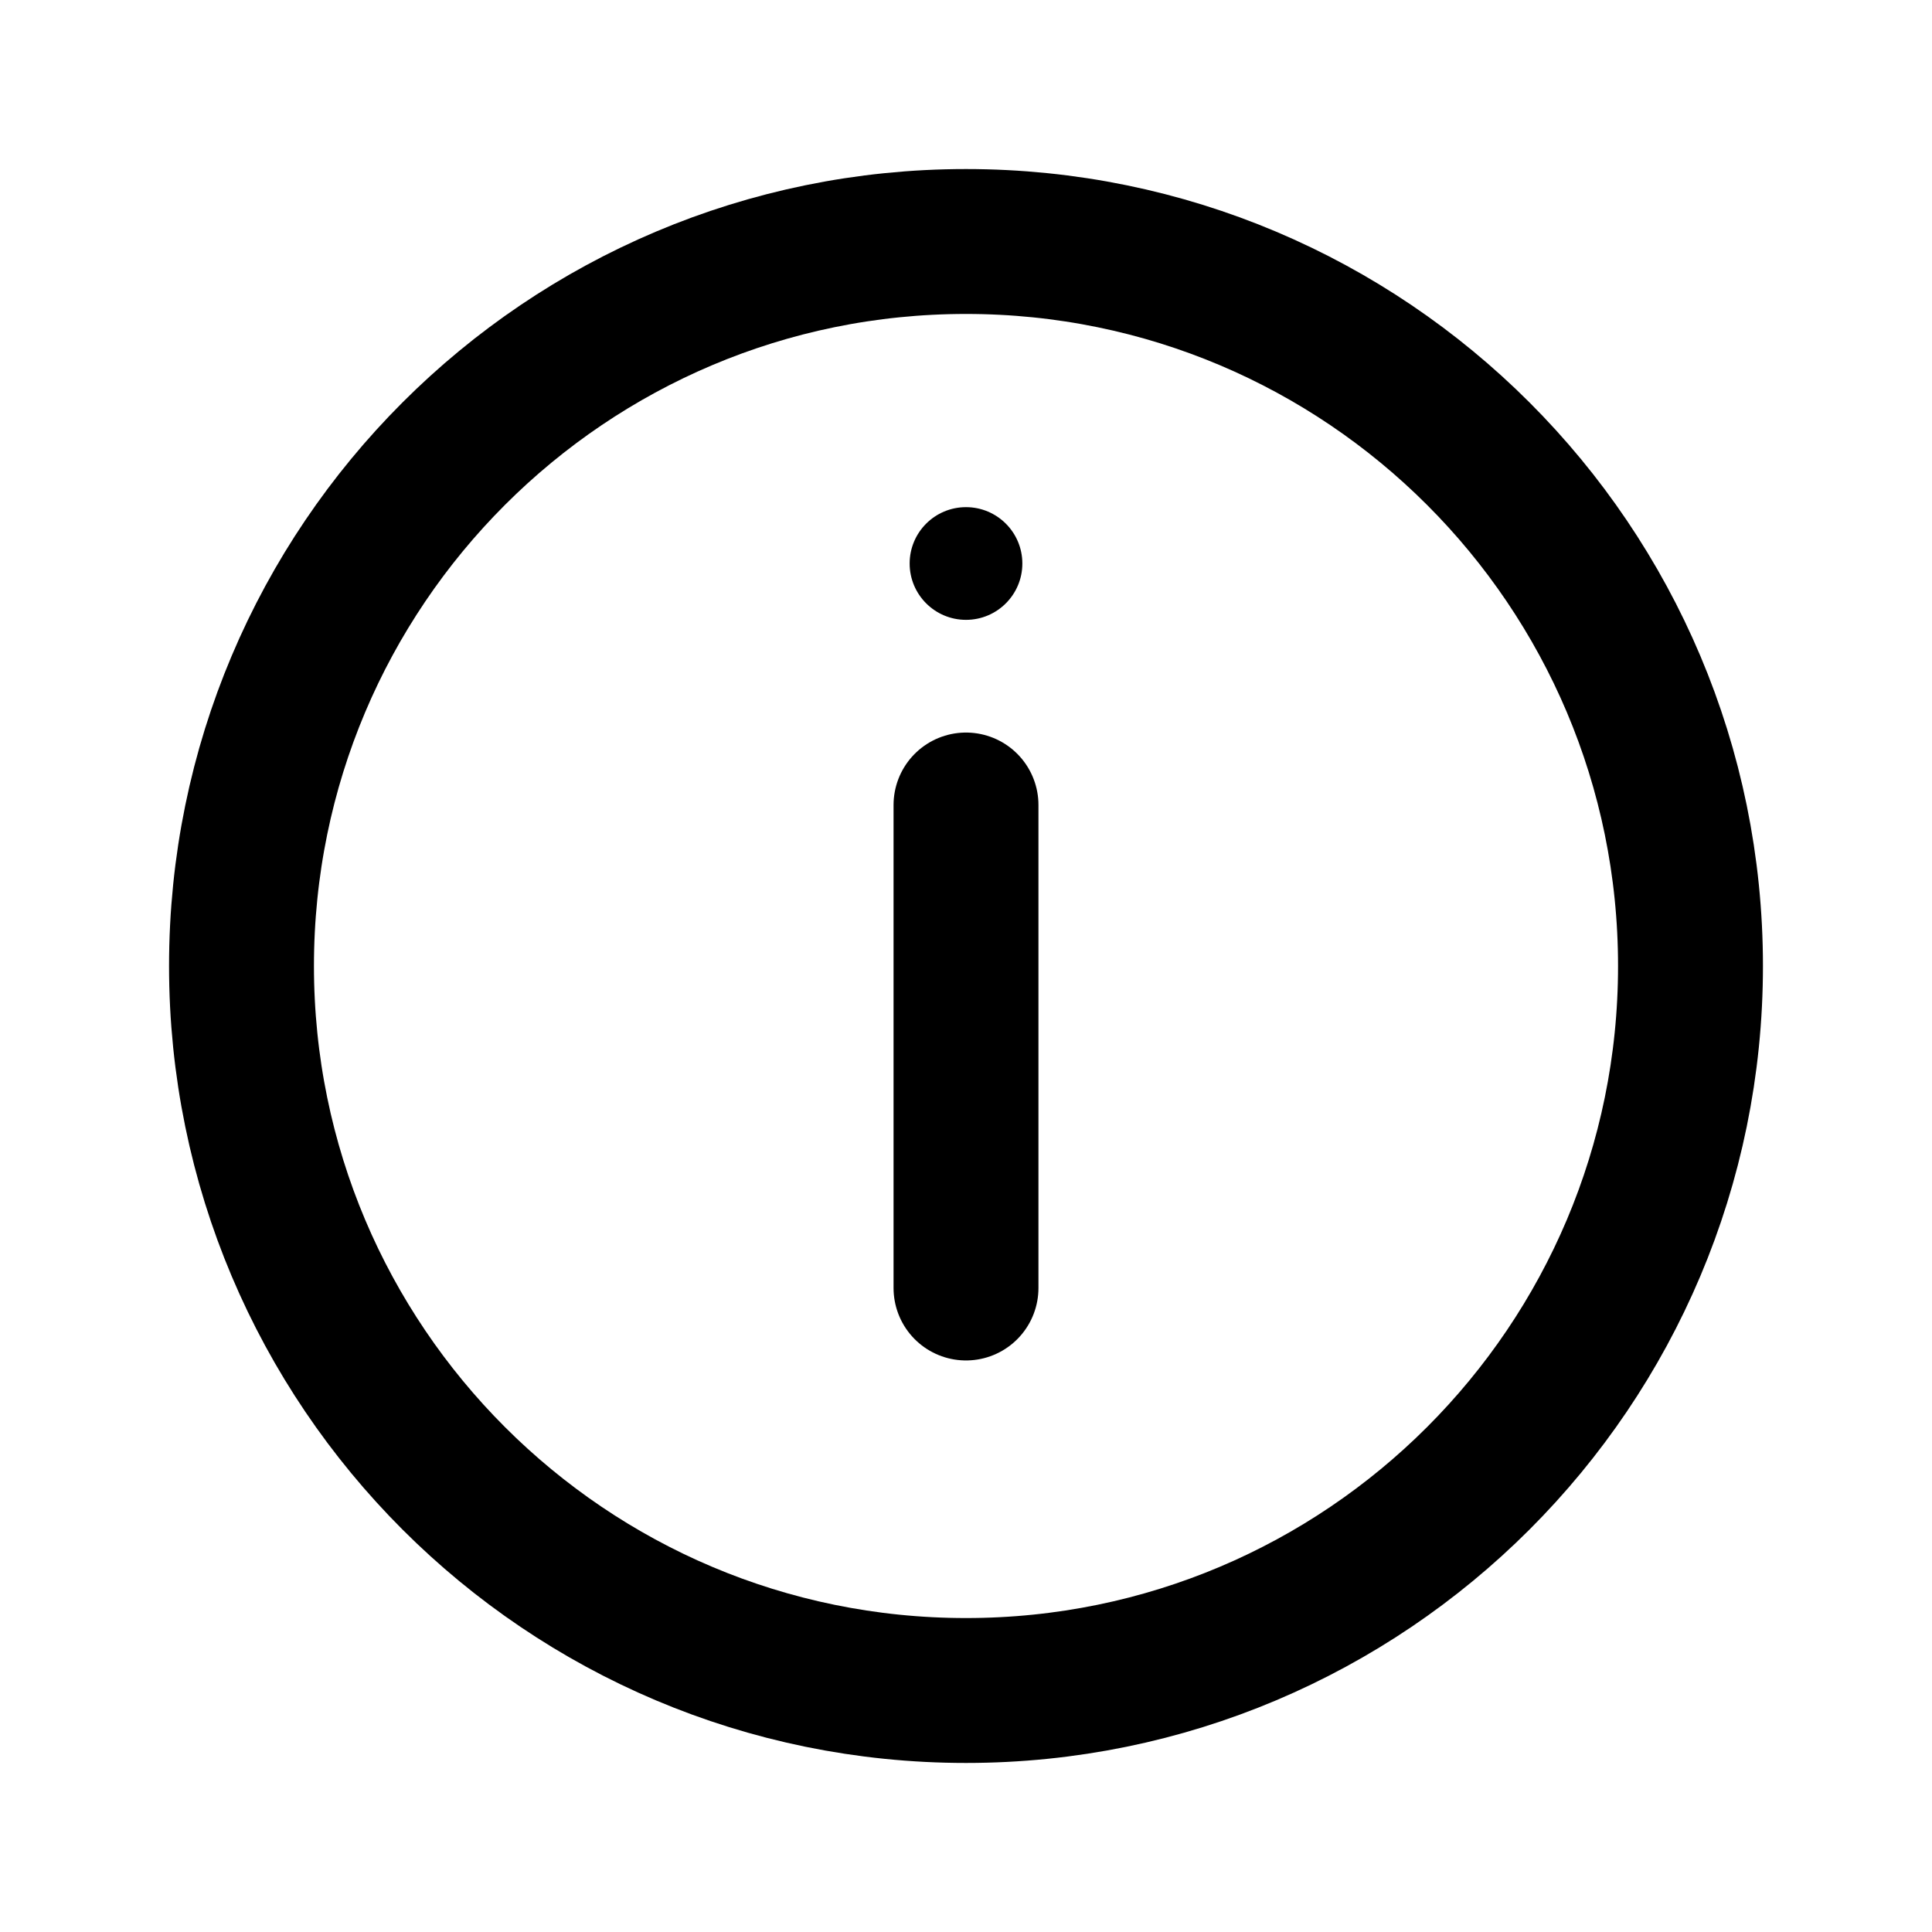
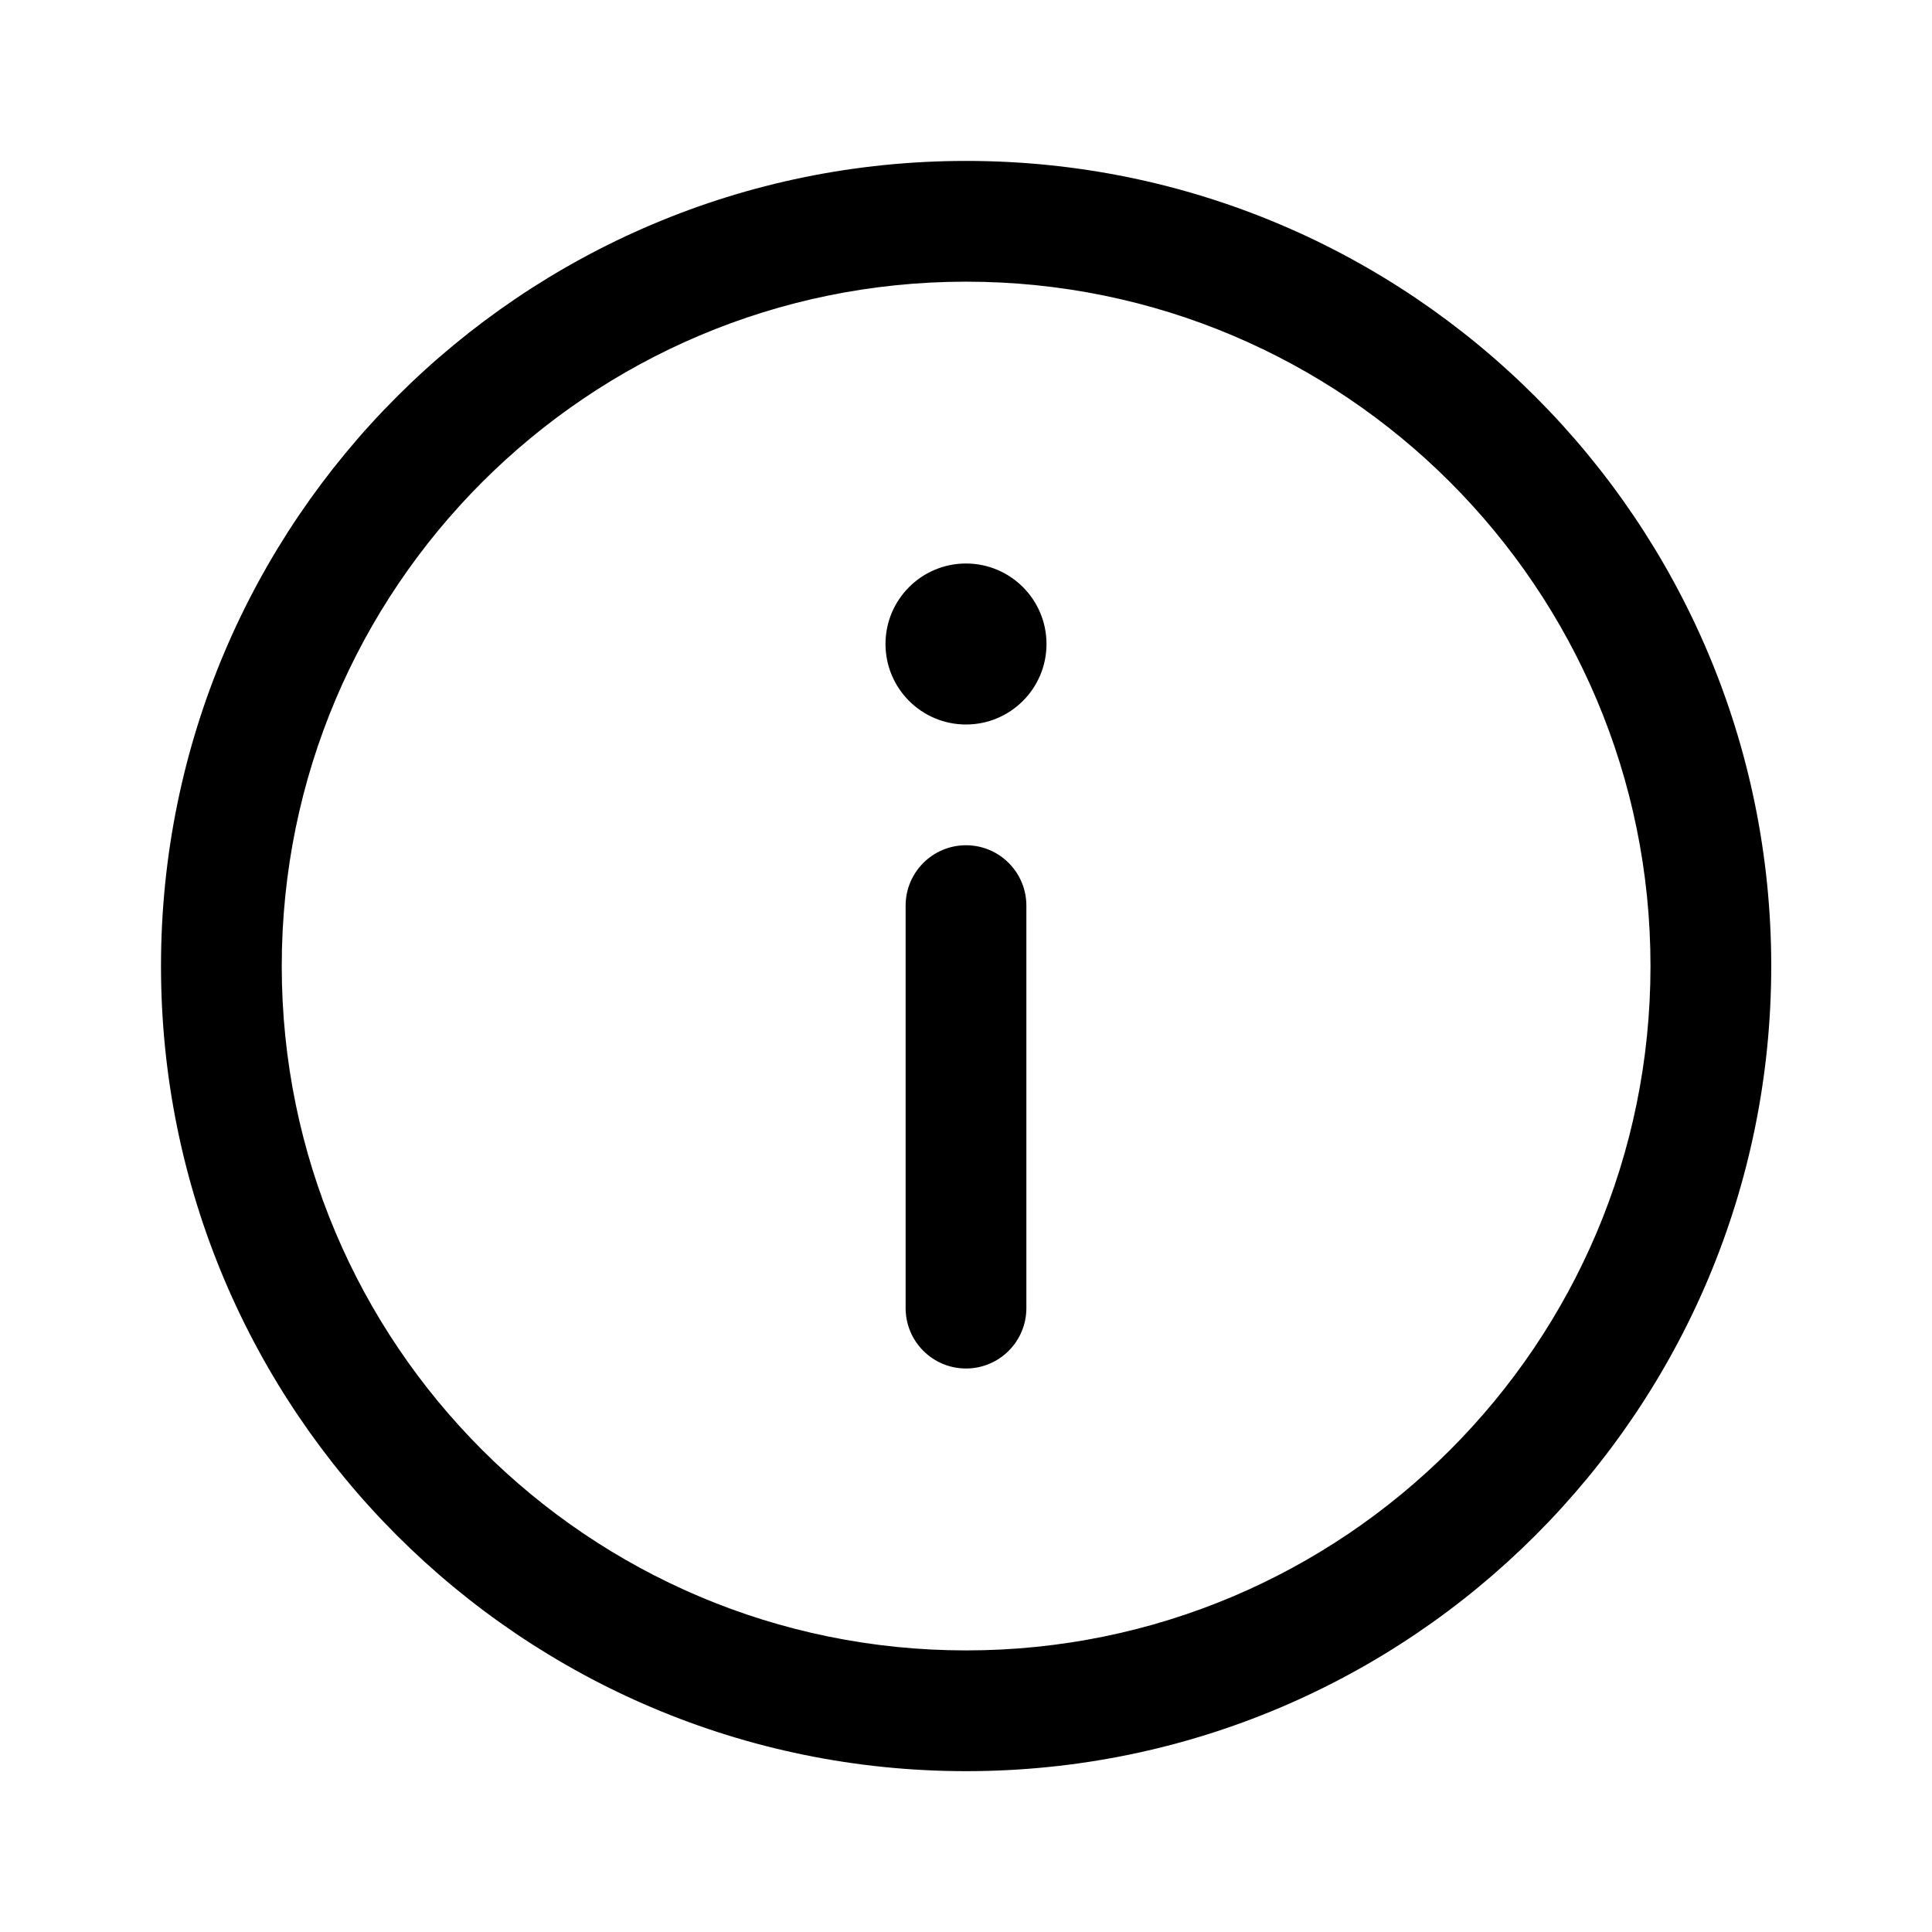
- <svg xmlns="http://www.w3.org/2000/svg" viewBox="0 0 24 24" fill="none" stroke="#000" stroke-width="1.8" stroke-linecap="round">
-   <circle cx="12" cy="12" r="9" />
-   <path d="M12 10v6" />
-   <circle cx="12" cy="7" r=".7" fill="#000" stroke="none" />
+ <svg xmlns="http://www.w3.org/2000/svg" width="24" height="24" viewBox="0 0 24 24" fill="none">
+   <path d="M12.002 1.999C17.525 1.999 22.003 6.477 22.003 12.001C22.003 17.524 17.525 22.002 12.002 22.002C6.478 22.002 2 17.524 2 12.001C2 6.477 6.478 1.999 12.002 1.999ZM12.002 3.499C7.306 3.499 3.5 7.305 3.5 12.001C3.5 16.696 7.306 20.502 12.002 20.502C16.697 20.502 20.503 16.696 20.503 12.001C20.503 7.305 16.697 3.499 12.002 3.499ZM12 10.5C12.414 10.5 12.75 10.836 12.75 11.25V16.25C12.75 16.664 12.414 17 12 17C11.586 17 11.25 16.664 11.25 16.25V11.25C11.25 10.836 11.586 10.5 12 10.5ZM12 9C12.552 9 13 8.552 13 8C13 7.448 12.552 7 12 7C11.448 7 11 7.448 11 8C11 8.552 11.448 9 12 9Z" fill="#000" />
</svg>
